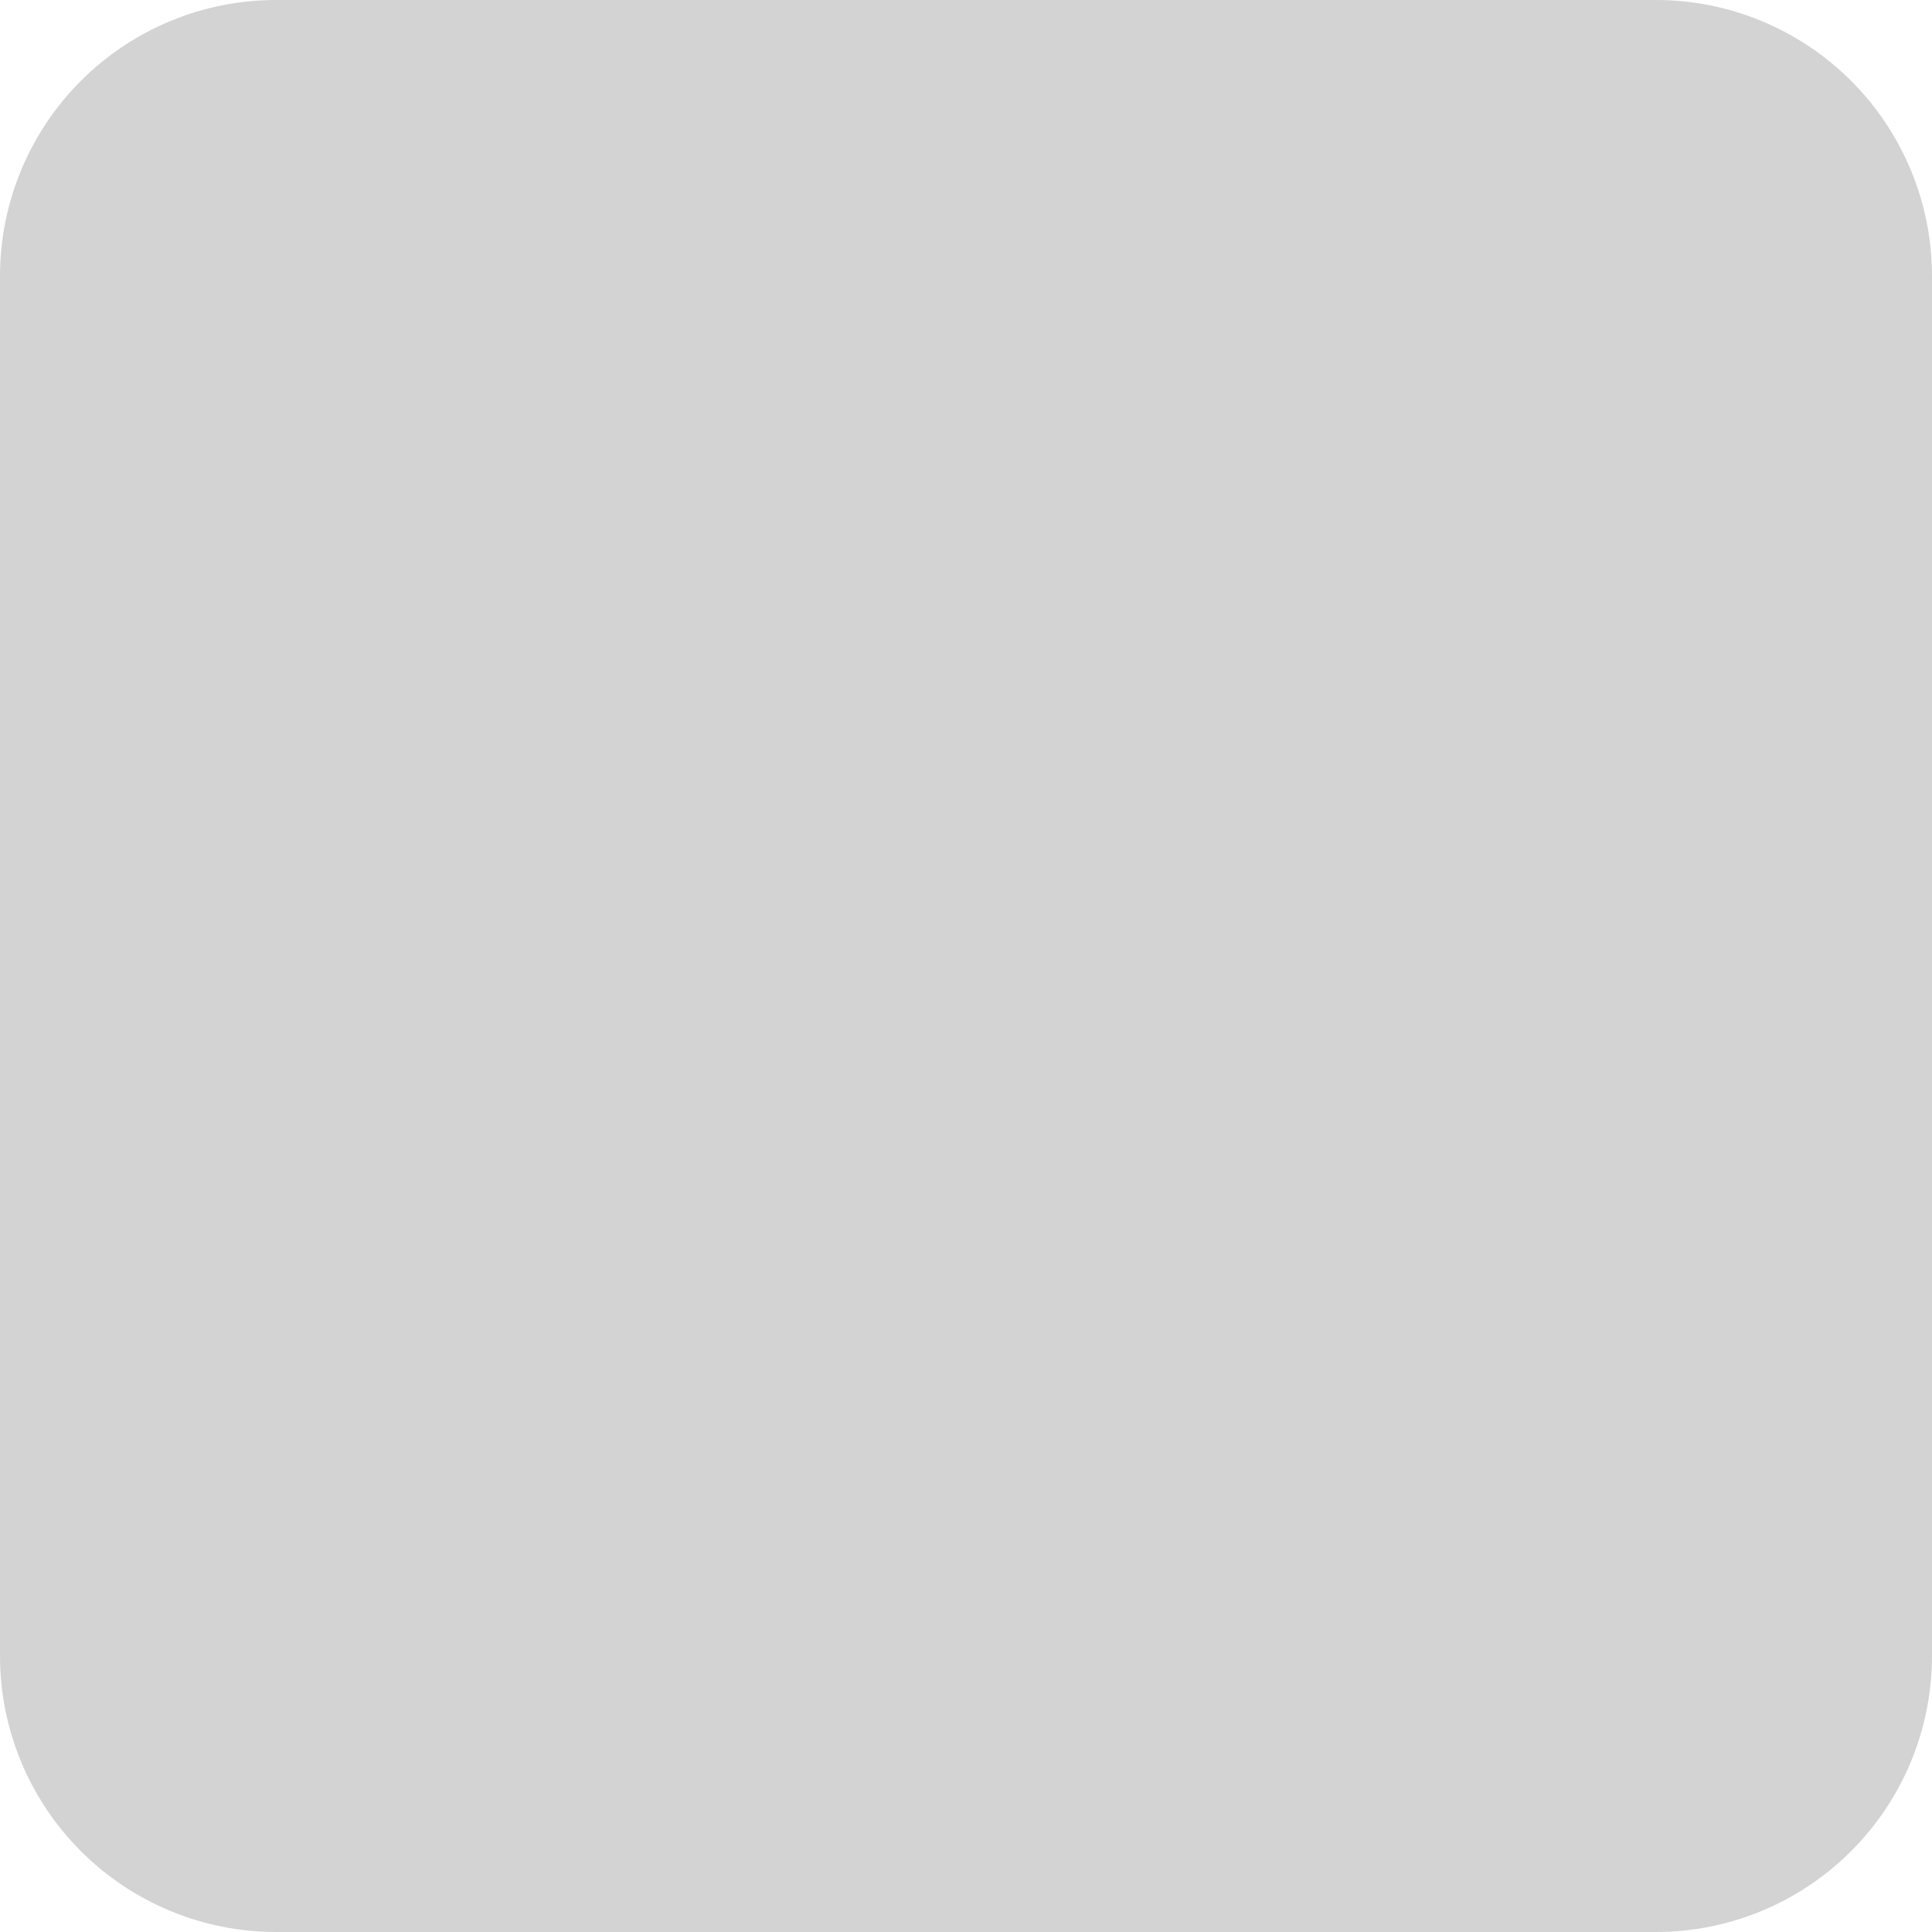
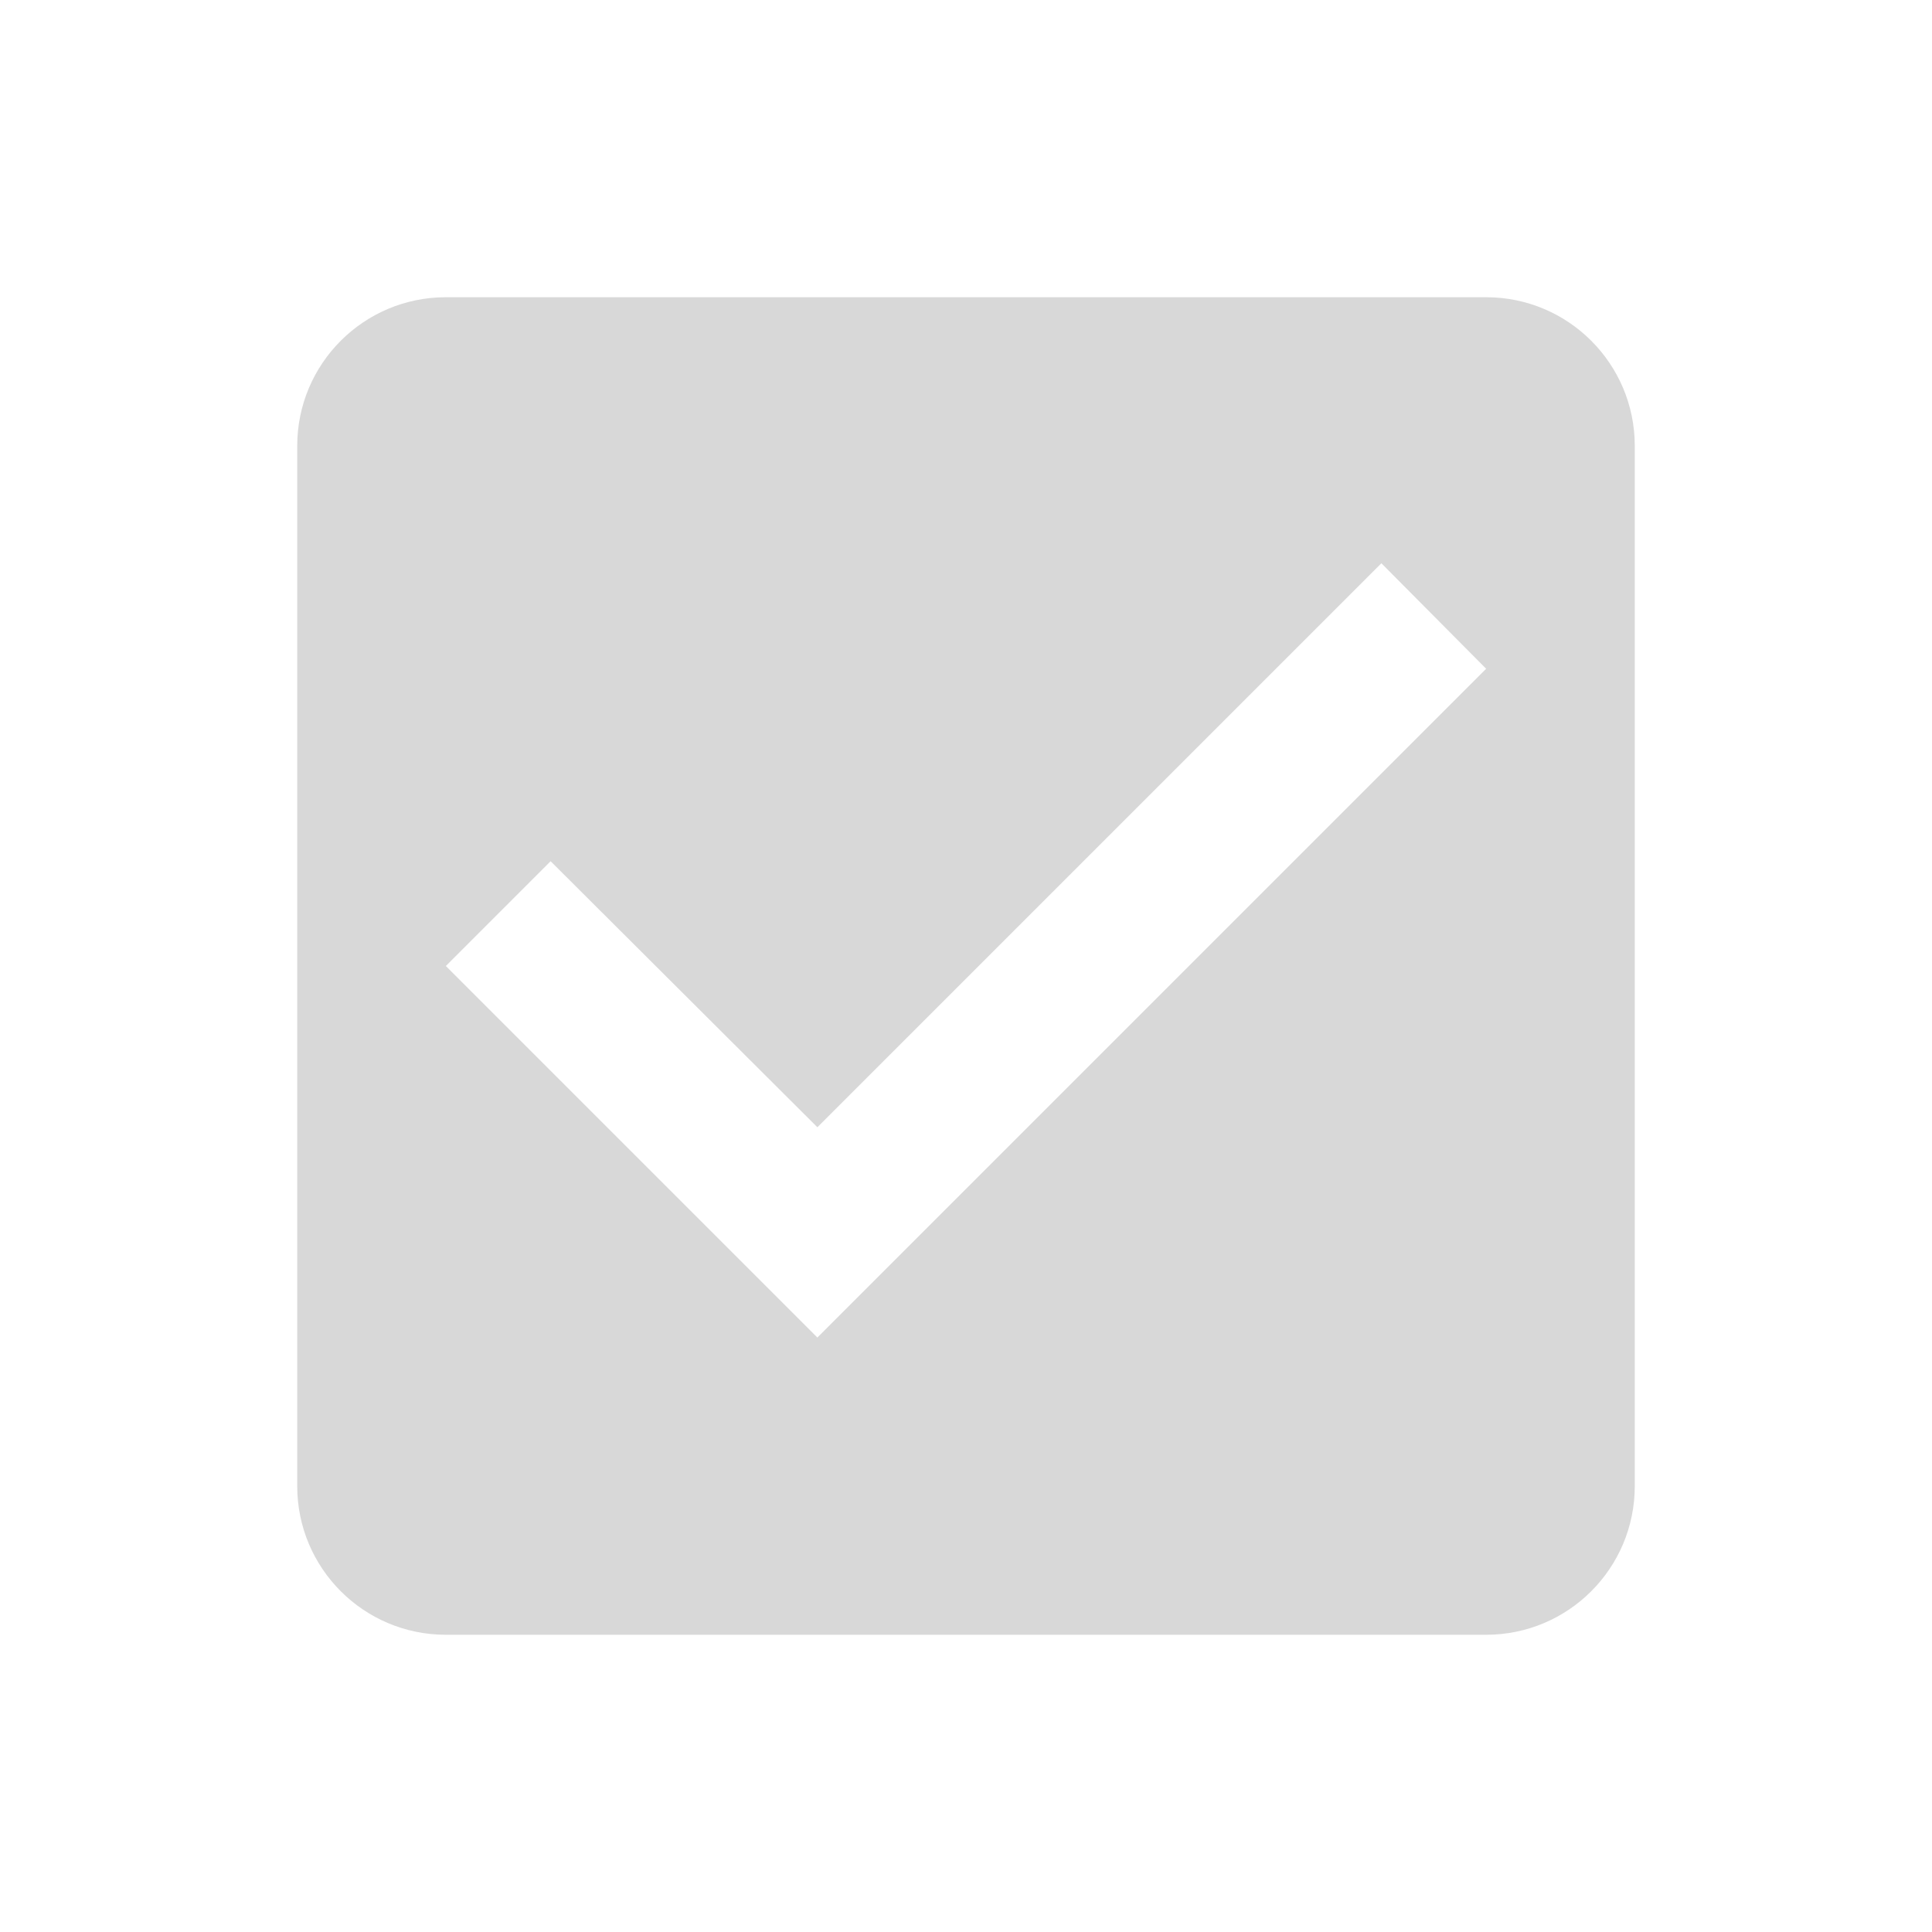
- <svg xmlns="http://www.w3.org/2000/svg" width="14" height="14" viewBox="0 0 14 14" fill="none">
-   <path d="M2 14H12C12.53 14 13.039 13.789 13.414 13.414C13.789 13.039 14 12.53 14 12V2C14 1.47 13.789 0.961 13.414 0.586C13.039 0.211 12.53 0 12 0H2C1.47 0 0.961 0.211 0.586 0.586C0.211 0.961 0 1.47 0 2V12C0 12.53 0.211 13.039 0.586 13.414C0.961 13.789 1.47 14 2 14Z" fill="#D3D3D3" />
+ <svg xmlns="http://www.w3.org/2000/svg" id="Layer_1" data-name="Layer 1" viewBox="0 0 26 26">
+   <defs>
+     <style>.cls-1{fill:#d8d8d8;}</style>
+   </defs>
+   <path class="cls-1" d="M20,4H6A2,2,0,0,0,4,6V20a2,2,0,0,0,2,2H20a2,2,0,0,0,2-2V6A2,2,0,0,0,20,4ZM11,18,6,13l1.41-1.41L11,15.17l7.59-7.59L20,9Z" />
</svg>
